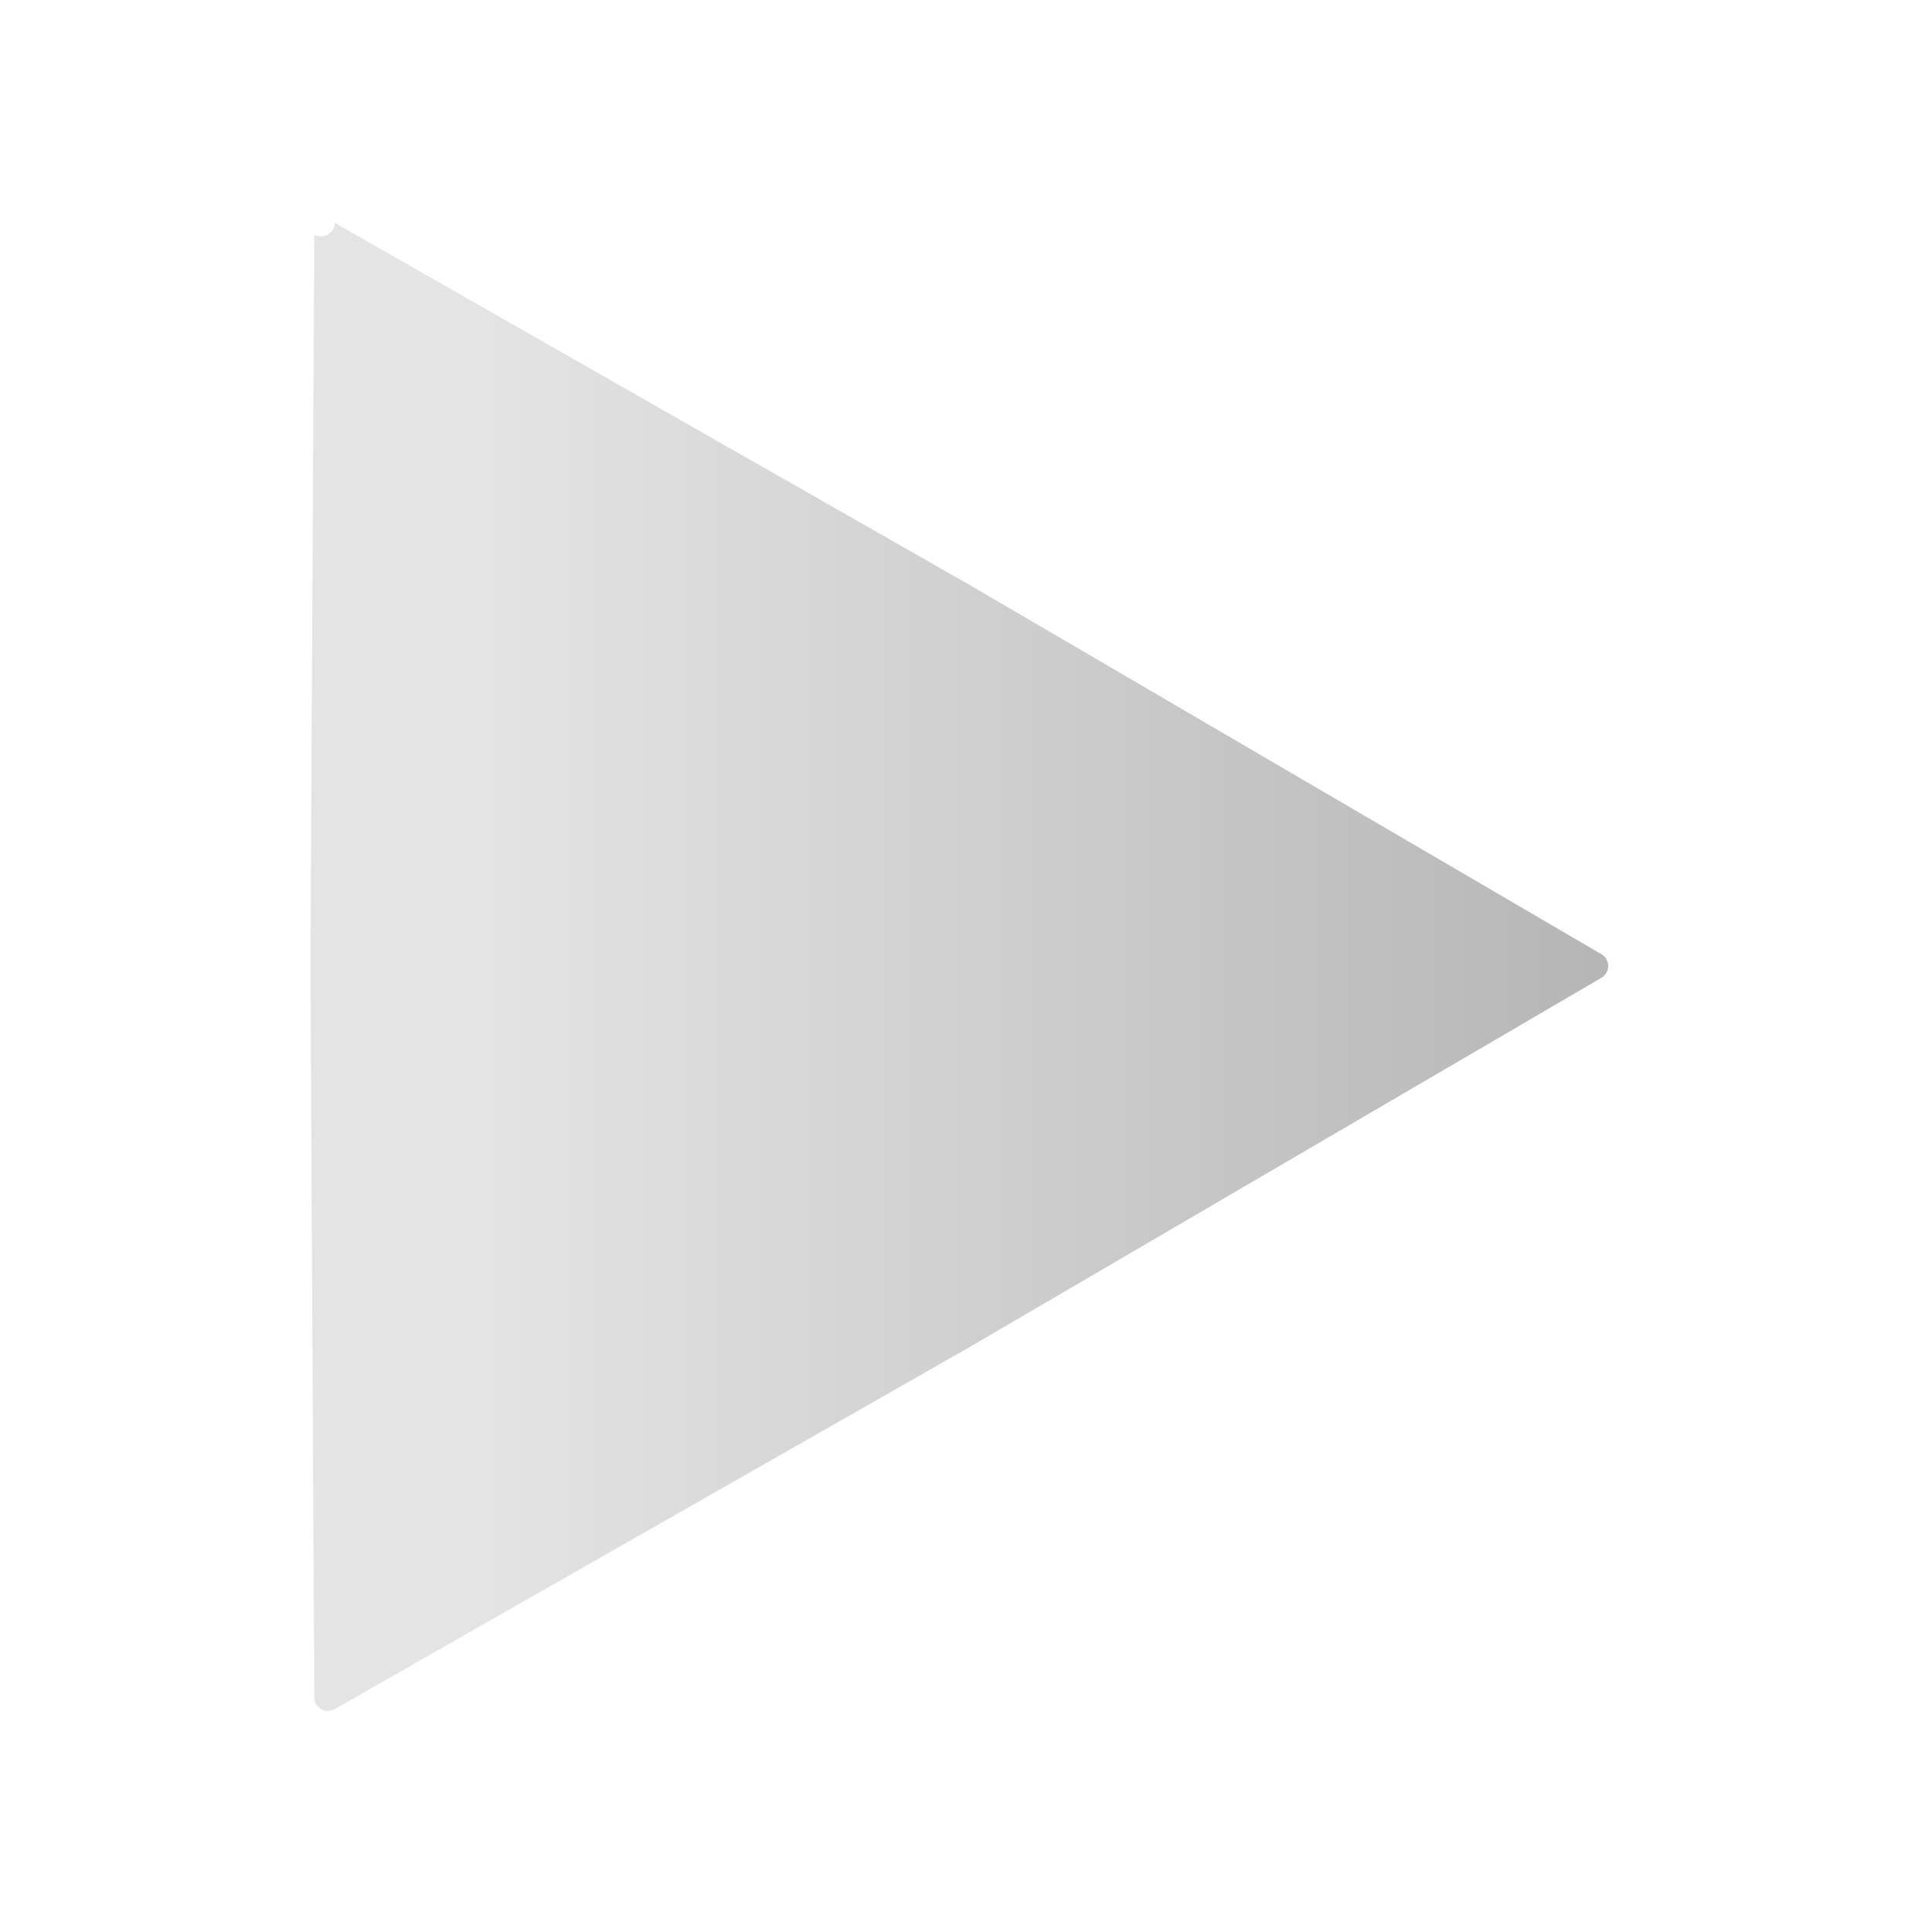
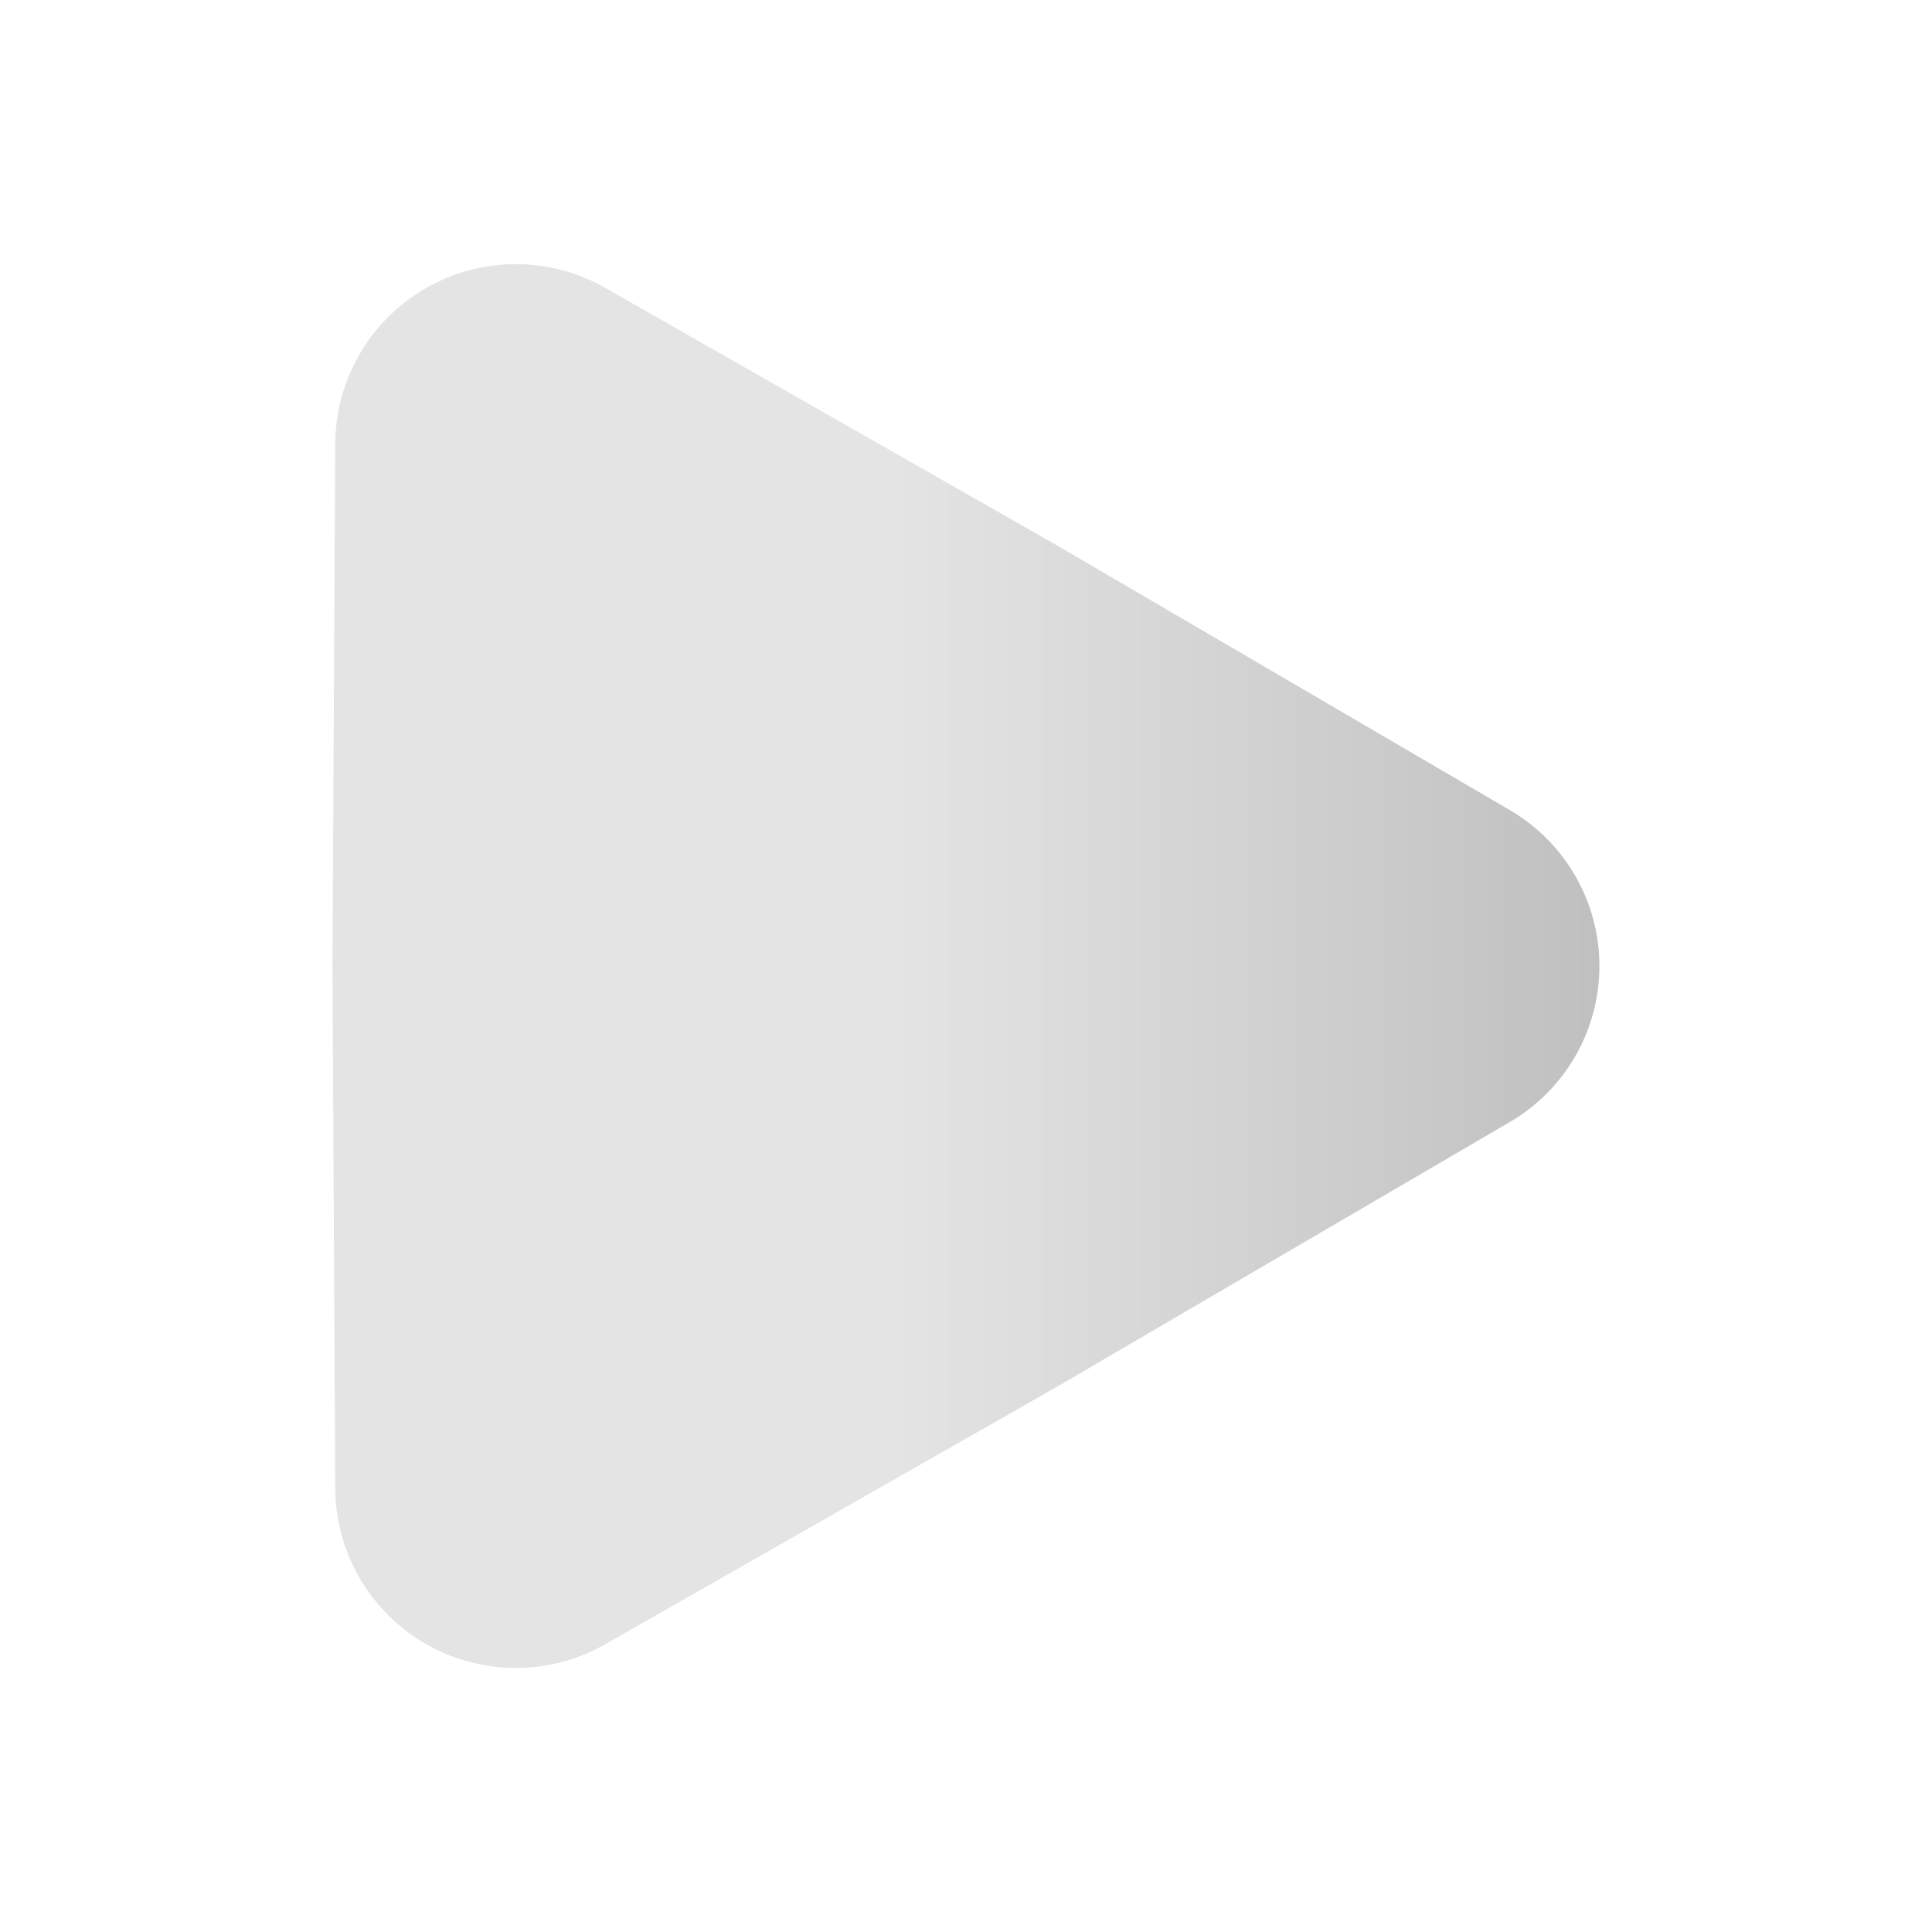
- <svg xmlns="http://www.w3.org/2000/svg" xmlns:xlink="http://www.w3.org/1999/xlink" width="512" height="512" viewBox="0 0 135.467 135.467" version="1.1" id="svg8045">
+ <svg xmlns="http://www.w3.org/2000/svg" xmlns:xlink="http://www.w3.org/1999/xlink" width="64" height="64" viewBox="0 0 16.933 16.933" version="1.1" id="svg8045">
  <defs id="defs8042">
-     <linearGradient xlink:href="#linearGradient8008" id="linearGradient8010" x1="-172.334" y1="24.003" x2="-74.892" y2="24.003" gradientUnits="userSpaceOnUse" />
-     <linearGradient id="linearGradient8008">
-       <stop style="stop-color:#e4e4e4;stop-opacity:1;" offset="0" id="stop8004" />
-       <stop style="stop-color:#b5b5b5;stop-opacity:1;" offset="1" id="stop8006" />
+     <linearGradient id="linearGradient1282">
+       <stop style="stop-color:#e4e4e4;stop-opacity:1;" offset="0" id="stop1278" />
+       <stop style="stop-color:#b5b5b5;stop-opacity:1;" offset="1" id="stop1280" />
    </linearGradient>
+     <linearGradient xlink:href="#linearGradient1282" id="linearGradient1284" x1="-11.015" y1="-2.524" x2="-5.185" y2="-2.524" gradientUnits="userSpaceOnUse" />
  </defs>
  <g id="layer1">
-     <path id="path8002" transform="matrix(0.8188494,0,0,0.8188494,175.0268,48.07856)" d="m -76.618,25.012 -54.066,31.601 -54.4,31.022 a 1.169,1.169 30 0 1 -1.748,-1.009 l -0.334,-62.623 0.334,-62.623 a 1.169,1.169 150 0 0 1.748,-1.009 l 54.4,31.022 54.066,31.601 a 1.169,1.169 90 0 1 0,2.018 z" style="fill:url(#linearGradient8010);fill-opacity:1;stroke-width:0.265" />
+     <path style="fill:url(#linearGradient1284);fill-opacity:1;stroke-width:0.265" id="path721" transform="matrix(1.353716,0,0,1.353716,22.79999,11.99613)" d="M -7.066,-1.598 -9.986,0.109 -12.924,1.784 a 1.169,1.169 30 0 1 -1.748,-1.009 l -0.018,-3.382 0.018,-3.382 a 1.169,1.169 150 0 1 1.748,-1.009 l 2.938,1.675 2.92,1.707 a 1.169,1.169 90 0 1 0,2.018 z" />
  </g>
</svg>
